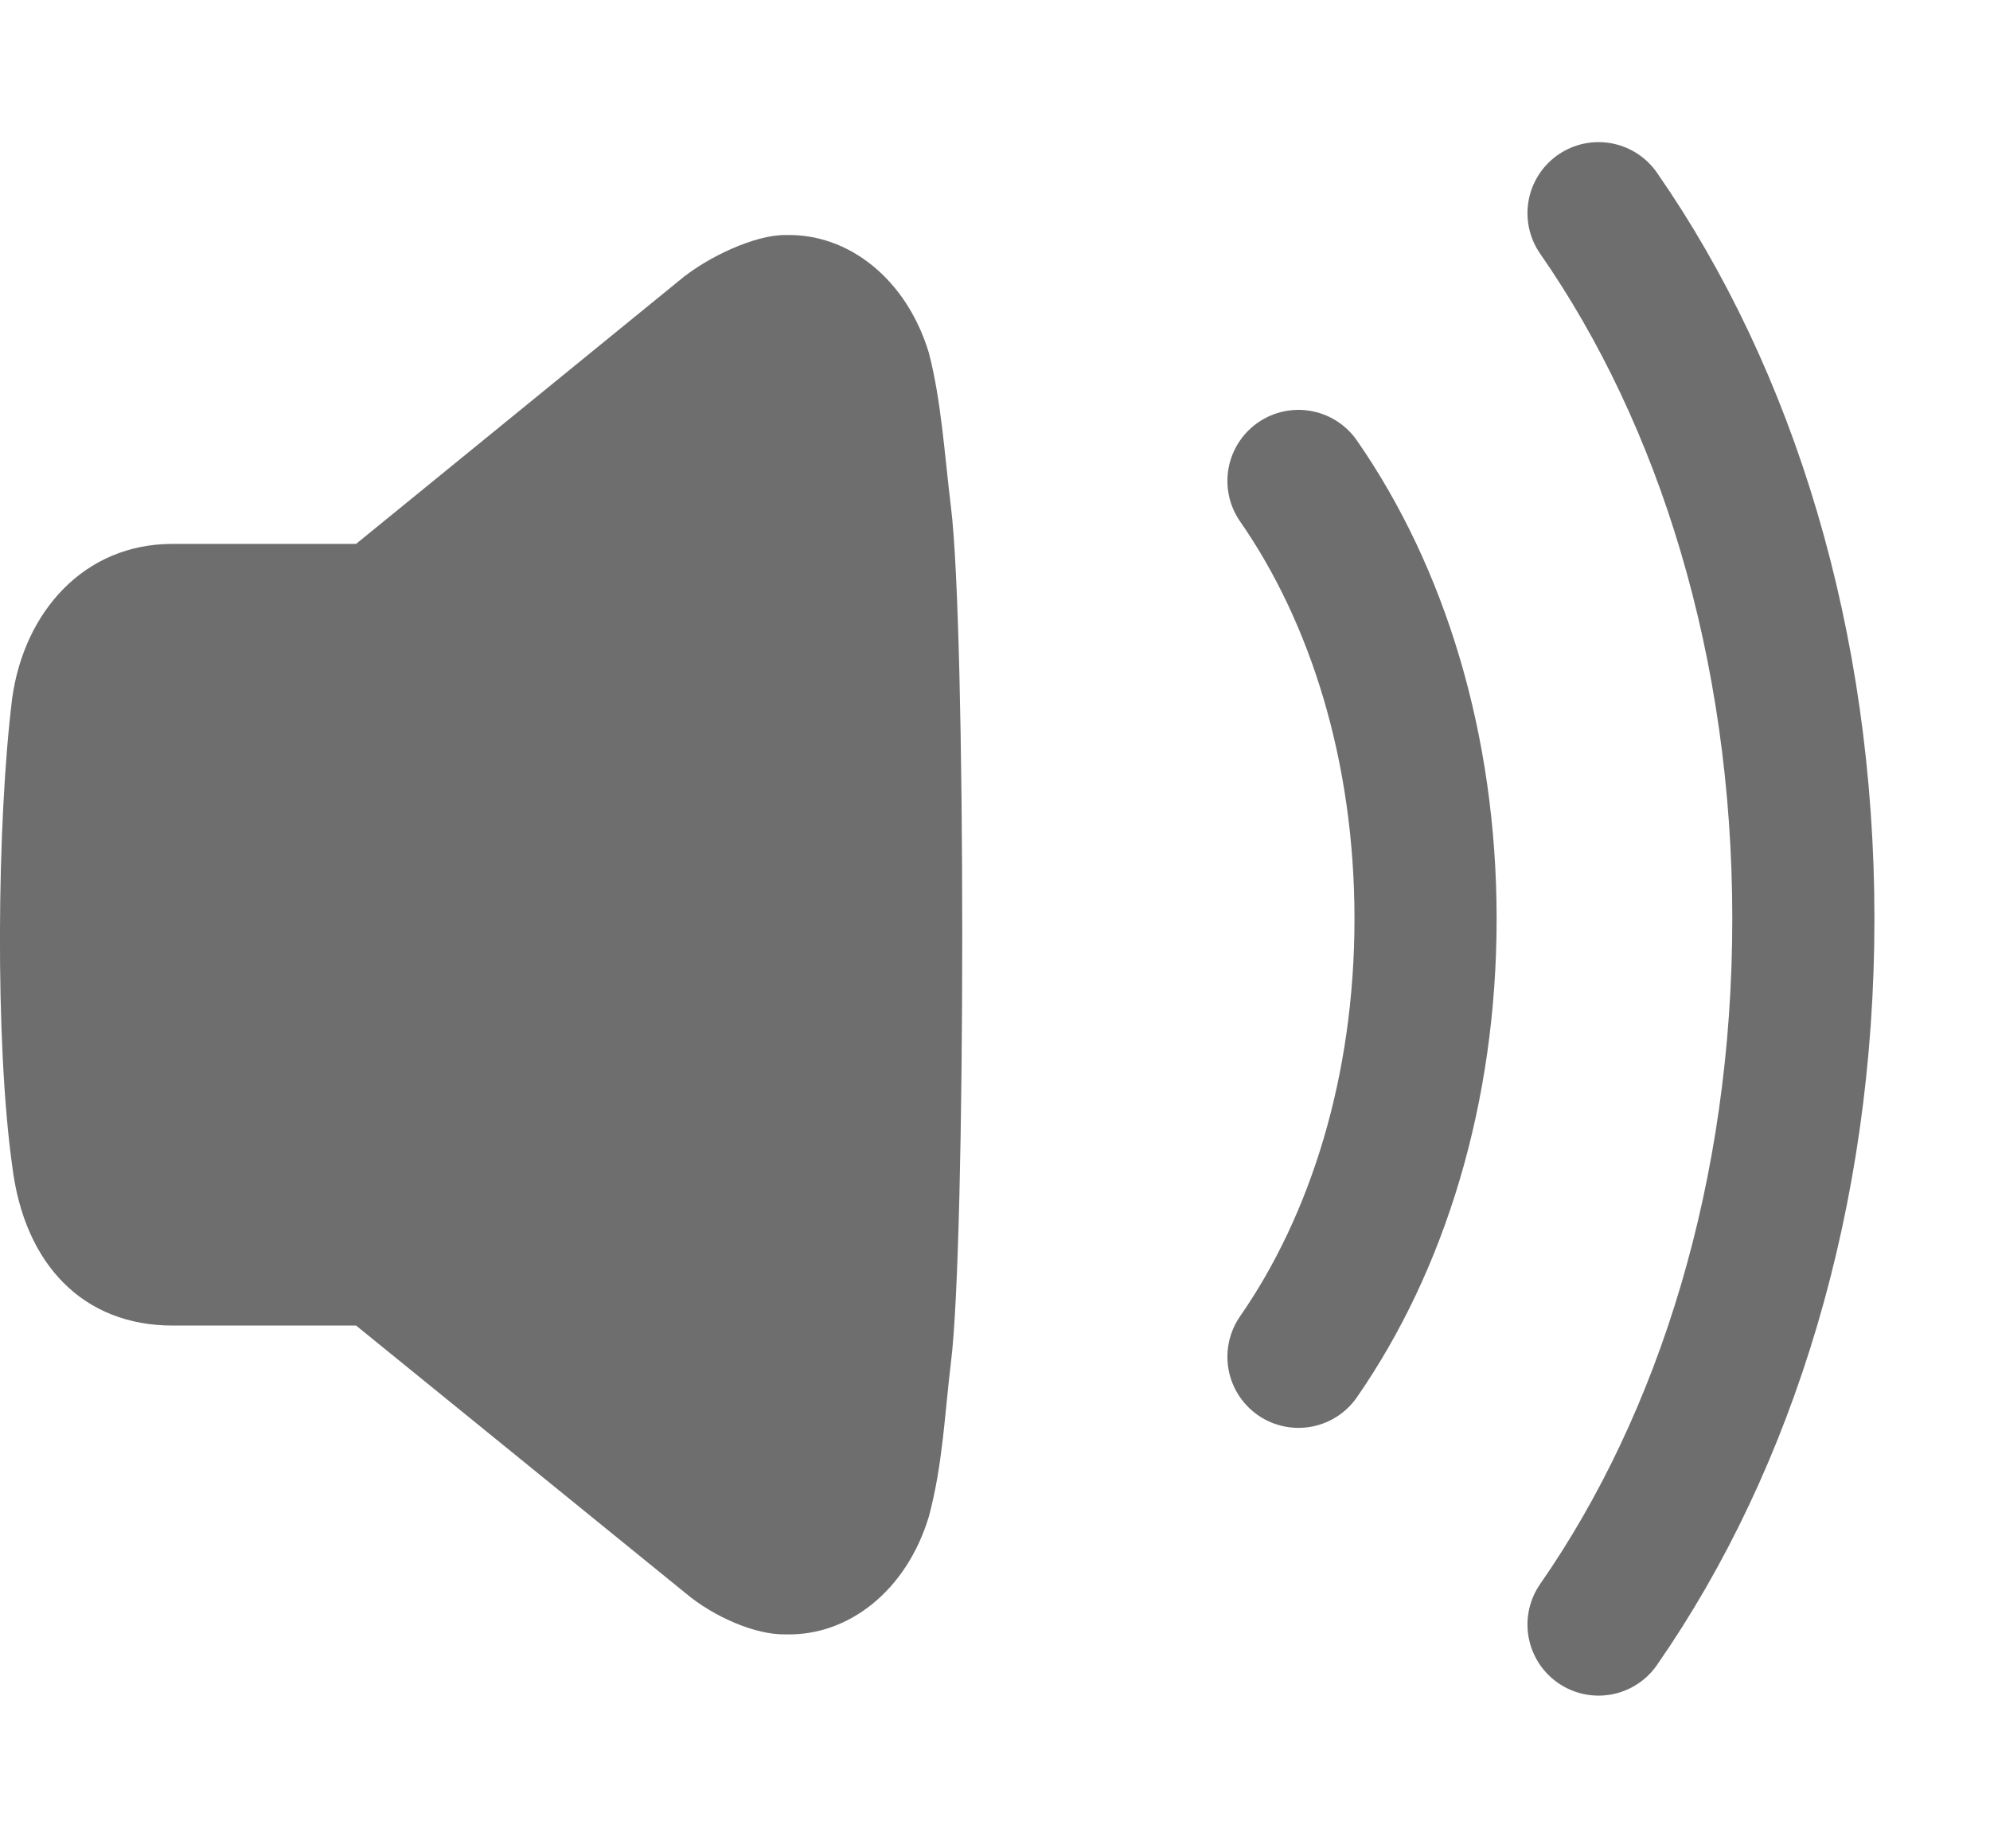
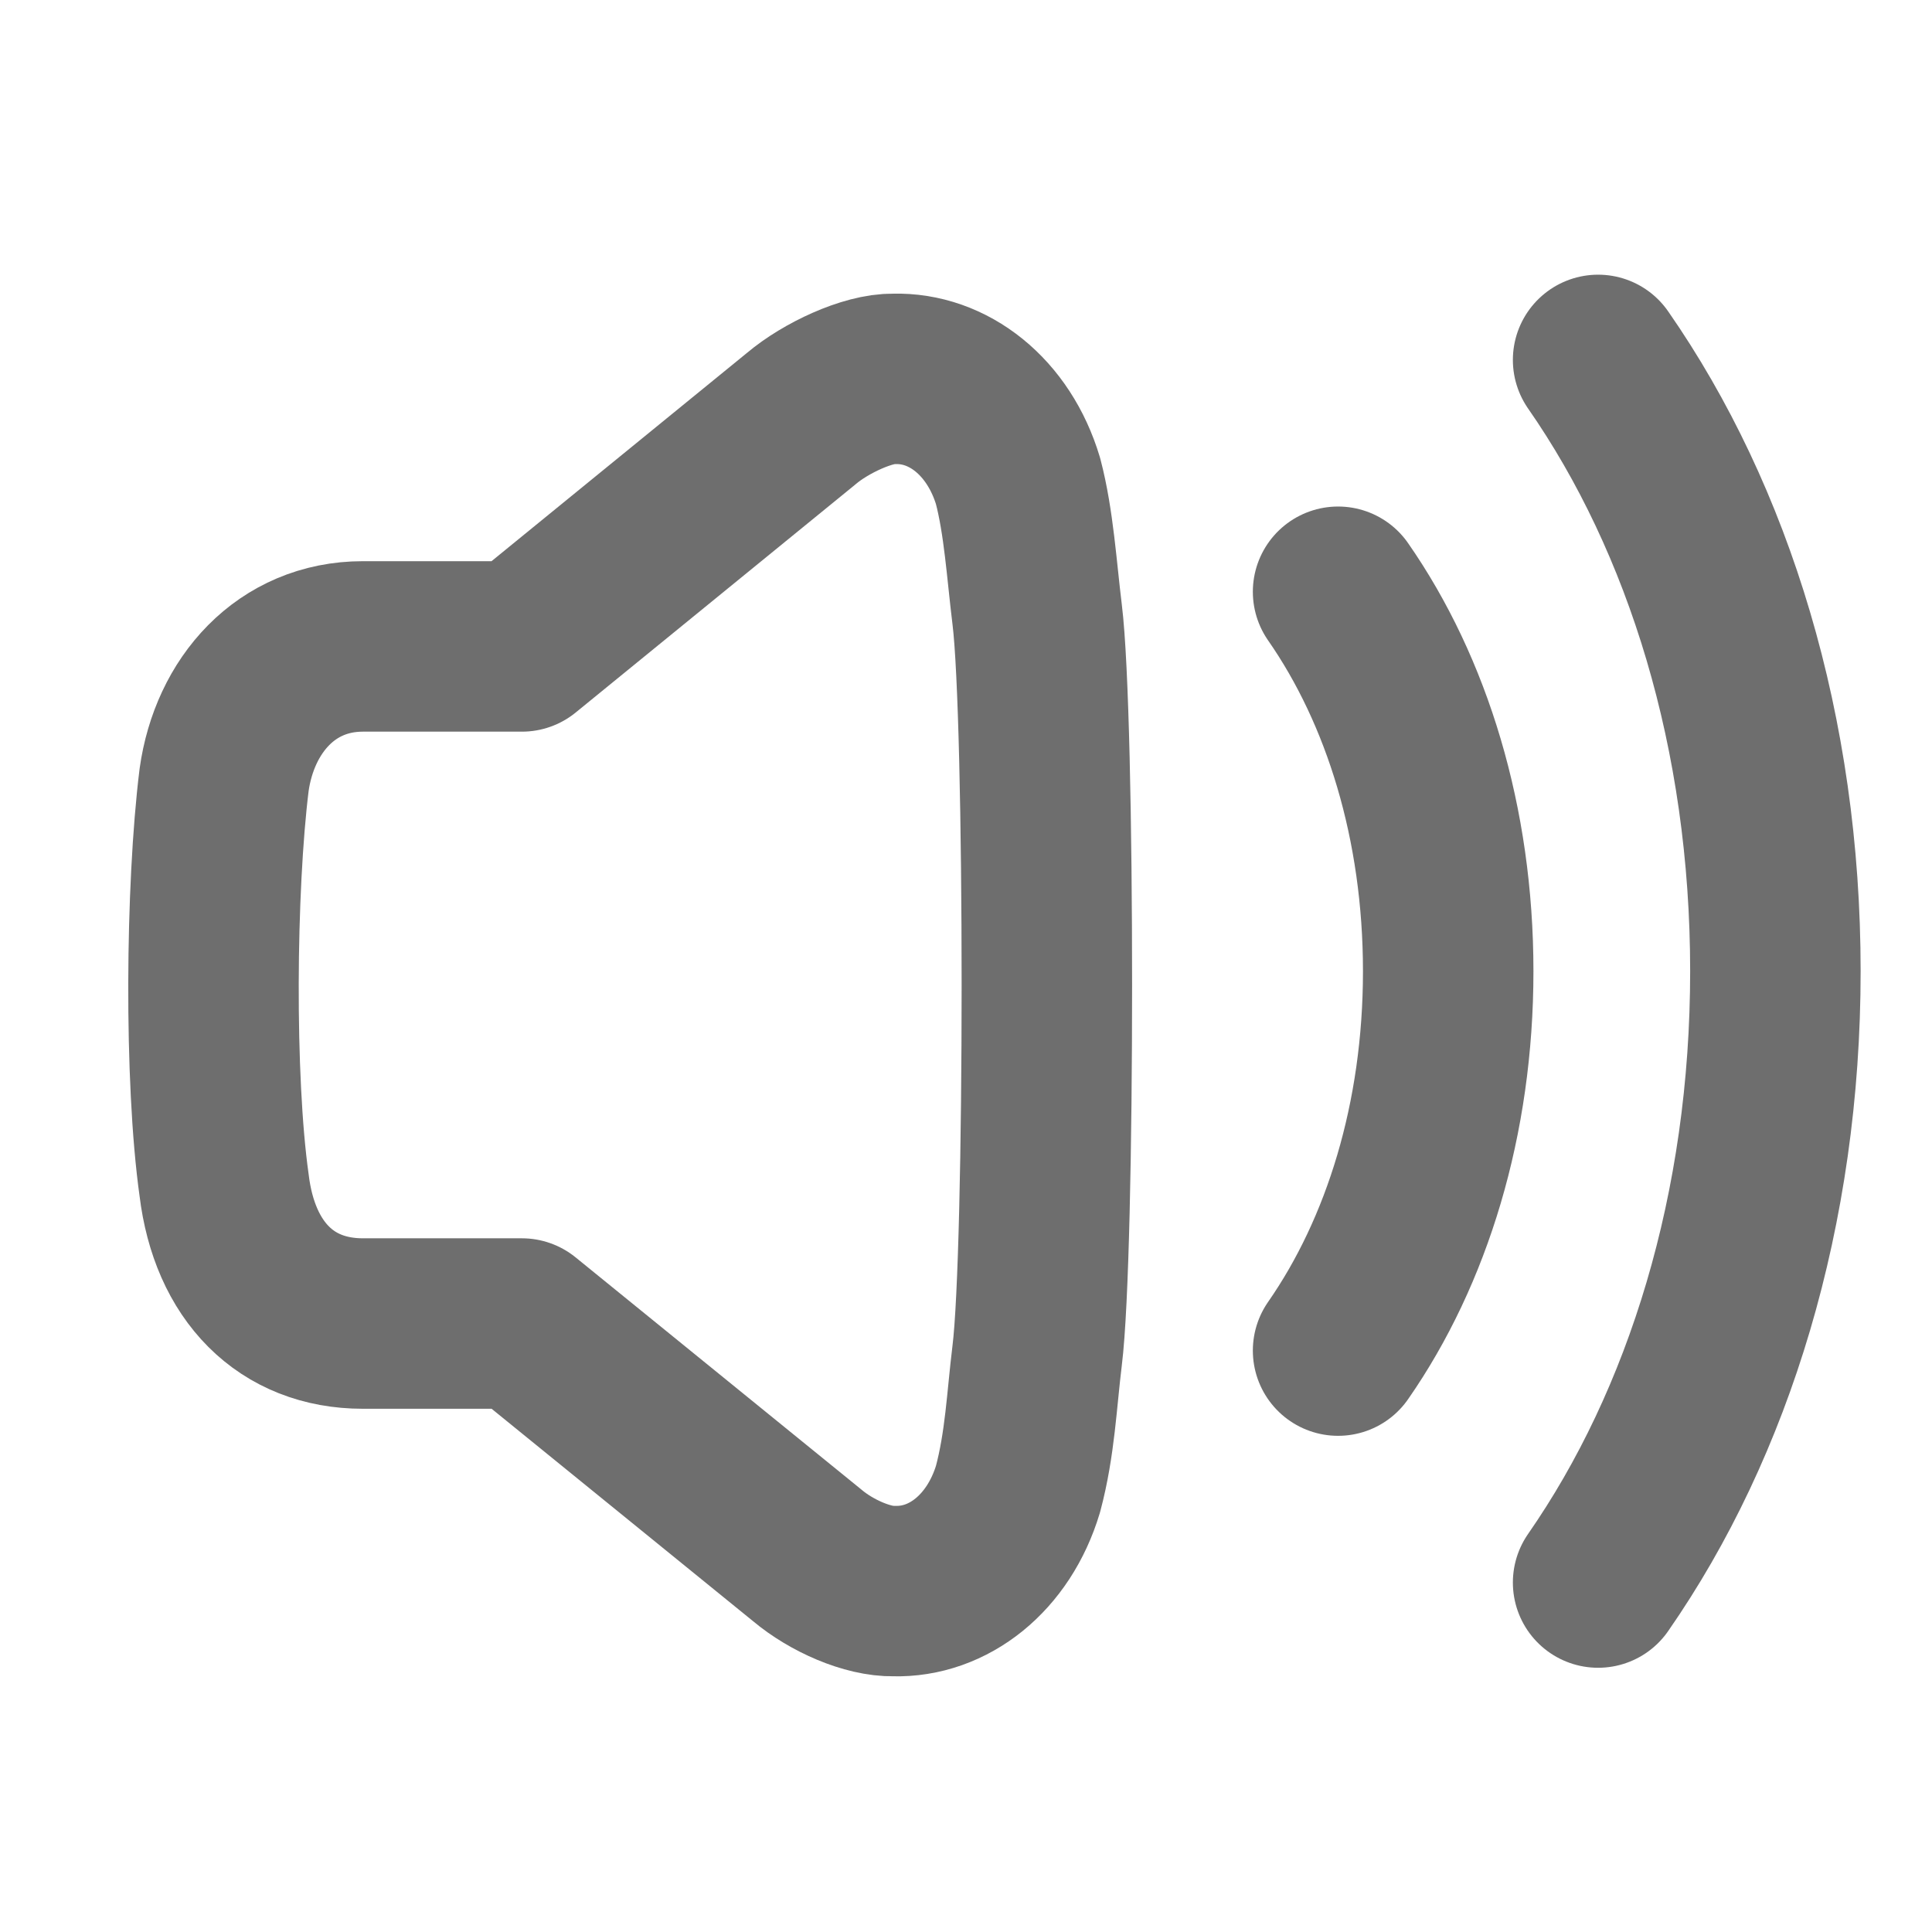
- <svg xmlns="http://www.w3.org/2000/svg" width="14" height="13" viewBox="0 0 14 13" fill="none">
-   <path fill-rule="evenodd" clip-rule="evenodd" d="M6.69 9.587C6.646 9.948 6.633 10.303 6.535 10.67C6.378 11.193 5.968 11.513 5.526 11.5C5.317 11.505 5.021 11.377 4.823 11.21L2.505 9.327H1.213C0.591 9.327 0.171 8.903 0.086 8.204C-0.035 7.343 -0.023 5.789 0.086 4.911C0.171 4.305 0.591 3.827 1.213 3.827H2.505L4.775 1.977C4.974 1.808 5.317 1.65 5.526 1.654C5.968 1.641 6.378 1.962 6.535 2.484C6.622 2.818 6.646 3.207 6.69 3.567C6.796 4.41 6.796 8.744 6.69 9.587Z" fill="#6E6E6E" />
-   <path d="M9.135 3.384C9.693 4.187 10.029 5.265 10.029 6.465C10.029 7.665 9.693 8.743 9.135 9.547" stroke="#6E6E6E" stroke-linecap="round" stroke-linejoin="round" />
-   <path d="M11.246 1.5C12.146 2.795 12.687 4.531 12.687 6.465C12.687 8.399 12.146 10.136 11.246 11.431" stroke="#6E6E6E" stroke-linecap="round" stroke-linejoin="round" />
+ <svg xmlns="http://www.w3.org/2000/svg" width="17" height="17" viewBox="0 0 17 17" fill="none">
+   <path fill-rule="evenodd" clip-rule="evenodd" d="M9.126 11.928C9.078 12.319 9.064 12.703 8.958 13.101C8.788 13.667 8.344 14.014 7.865 14C7.638 14.005 7.318 13.867 7.103 13.686L4.592 11.646H3.193C2.518 11.646 2.064 11.187 1.972 10.429C1.841 9.497 1.854 7.813 1.972 6.862C2.064 6.206 2.518 5.688 3.193 5.688H4.592L7.051 3.683C7.266 3.501 7.638 3.329 7.865 3.334C8.344 3.32 8.788 3.667 8.958 4.233C9.053 4.595 9.078 5.016 9.126 5.406C9.24 6.319 9.24 11.015 9.126 11.928Z" stroke="#6E6E6E" stroke-width="1.5" stroke-linecap="round" stroke-linejoin="round" />
+   <path d="M11.774 5.207C12.38 6.078 12.743 7.246 12.743 8.546C12.743 9.846 12.38 11.013 11.774 11.884" stroke="#6E6E6E" stroke-width="1.5" stroke-linecap="round" stroke-linejoin="round" />
+   <path d="M14.062 3.167C15.037 4.569 15.622 6.451 15.622 8.545C15.622 10.64 15.037 12.522 14.062 13.925" stroke="#6E6E6E" stroke-width="1.5" stroke-linecap="round" stroke-linejoin="round" />
</svg>
